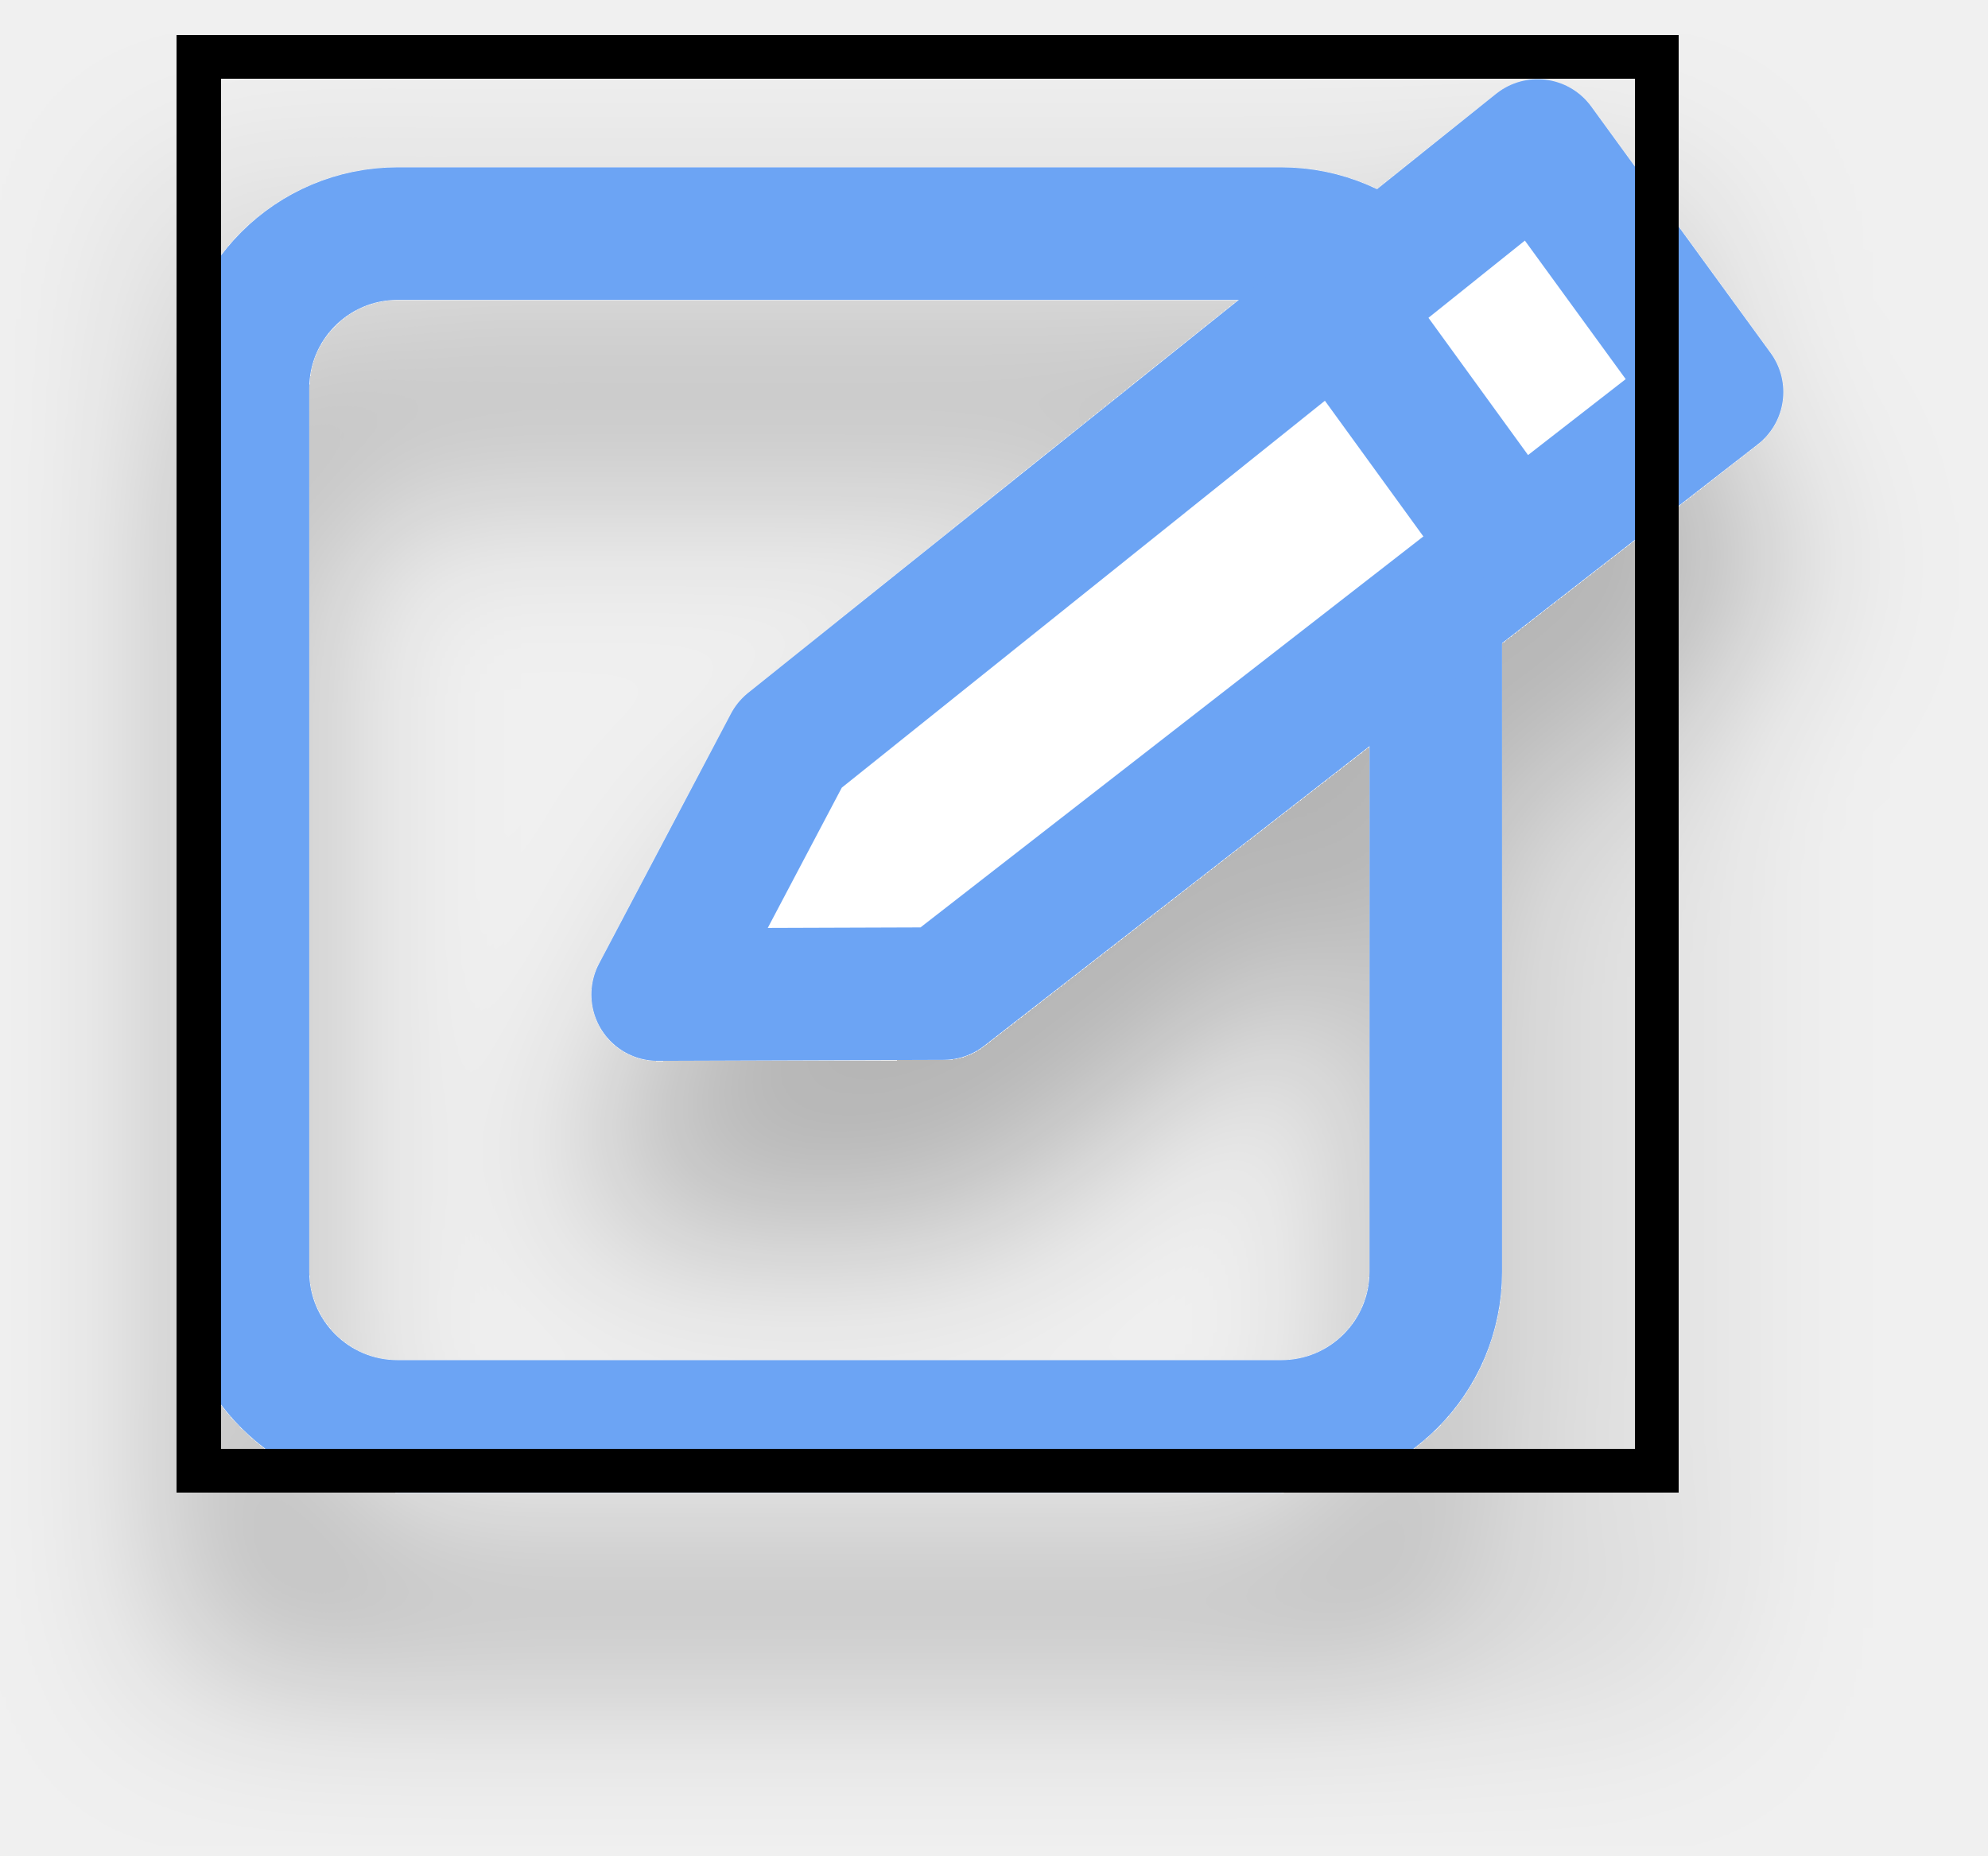
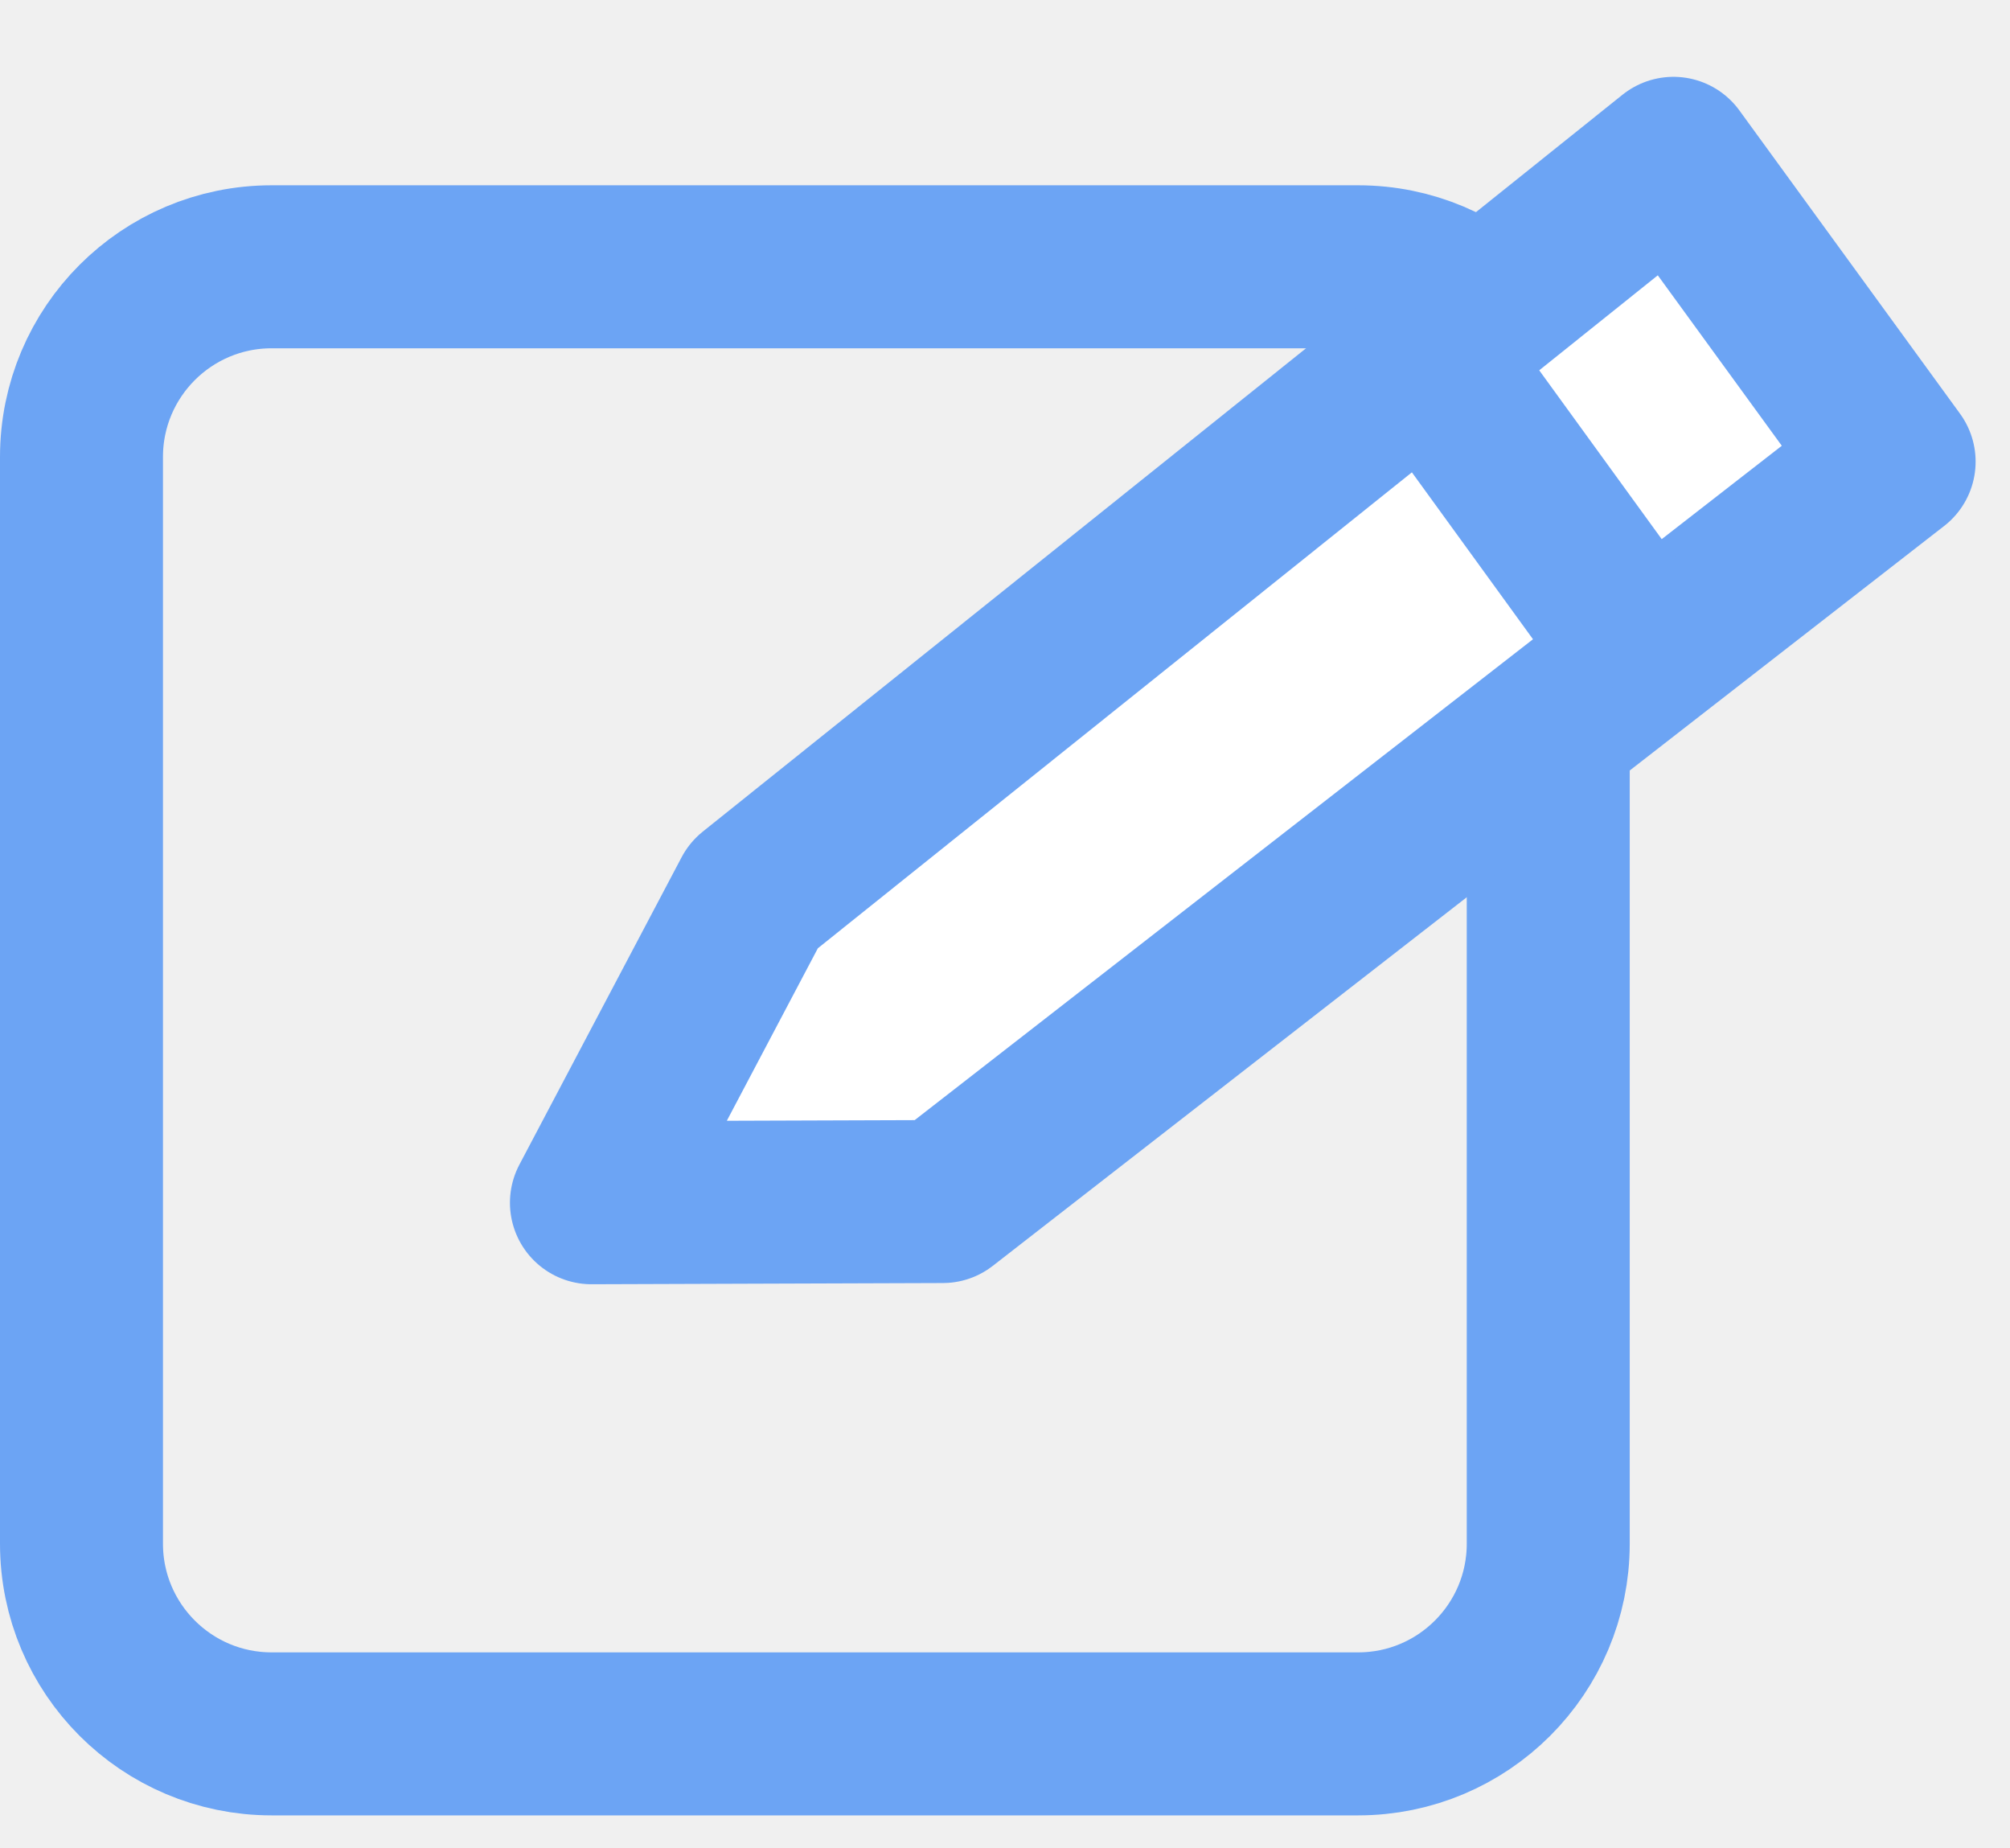
- <svg xmlns="http://www.w3.org/2000/svg" width="45" height="42" viewBox="0 0 45 42" fill="none">
-   <g filter="url(#filter0_d_109:63)">
-     <rect x="5.5" y="5.288" width="27" height="27" rx="3.5" stroke="#6CA4F4" stroke-width="3" />
-     <path d="M14.887 22.513L17.873 16.854L34.805 3.293L38.867 8.874L21.353 22.491L14.887 22.513Z" fill="white" stroke="#6CA4F4" stroke-width="3" stroke-linejoin="round" />
-     <line x1="30.76" y1="7.578" x2="34.352" y2="12.528" stroke="#6CA4F4" stroke-width="3" />
-     <rect x="4.5" y="1.288" width="33" height="32" stroke="black" shape-rendering="crispEdges" />
-     <rect x="4.5" y="1.288" width="33" height="32" stroke="black" stroke-opacity="0.2" shape-rendering="crispEdges" />
-   </g>
-   <defs>
-     <filter id="filter0_d_109:63" x="0" y="0.788" width="44.367" height="41" filterUnits="userSpaceOnUse" color-interpolation-filters="sRGB">
-       <feFlood flood-opacity="0" result="BackgroundImageFix" />
-       <feColorMatrix in="SourceAlpha" type="matrix" values="0 0 0 0 0 0 0 0 0 0 0 0 0 0 0 0 0 0 127 0" result="hardAlpha" />
-       <feOffset dy="4" />
-       <feGaussianBlur stdDeviation="2" />
-       <feComposite in2="hardAlpha" operator="out" />
-       <feColorMatrix type="matrix" values="0 0 0 0 0 0 0 0 0 0 0 0 0 0 0 0 0 0 0.25 0" />
-       <feBlend mode="normal" in2="BackgroundImageFix" result="effect1_dropShadow_109:63" />
-       <feBlend mode="normal" in="SourceGraphic" in2="effect1_dropShadow_109:63" result="shape" />
-     </filter>
-   </defs>
+ <svg xmlns="http://www.w3.org/2000/svg" width="37" height="34" viewBox="0 0 37 34" fill="none">
+   <rect x="1.5" y="4.91" width="27" height="27" rx="3.5" stroke="#6CA4F4" stroke-width="3" />
+   <path d="M10.887 22.135L13.874 16.476L30.805 2.914L34.867 8.496L17.354 22.113L10.887 22.135Z" fill="white" stroke="#6CA4F4" stroke-width="3" stroke-linejoin="round" />
+   <line x1="26.76" y1="7.2" x2="30.352" y2="12.15" stroke="#6CA4F4" stroke-width="3" />
</svg>
